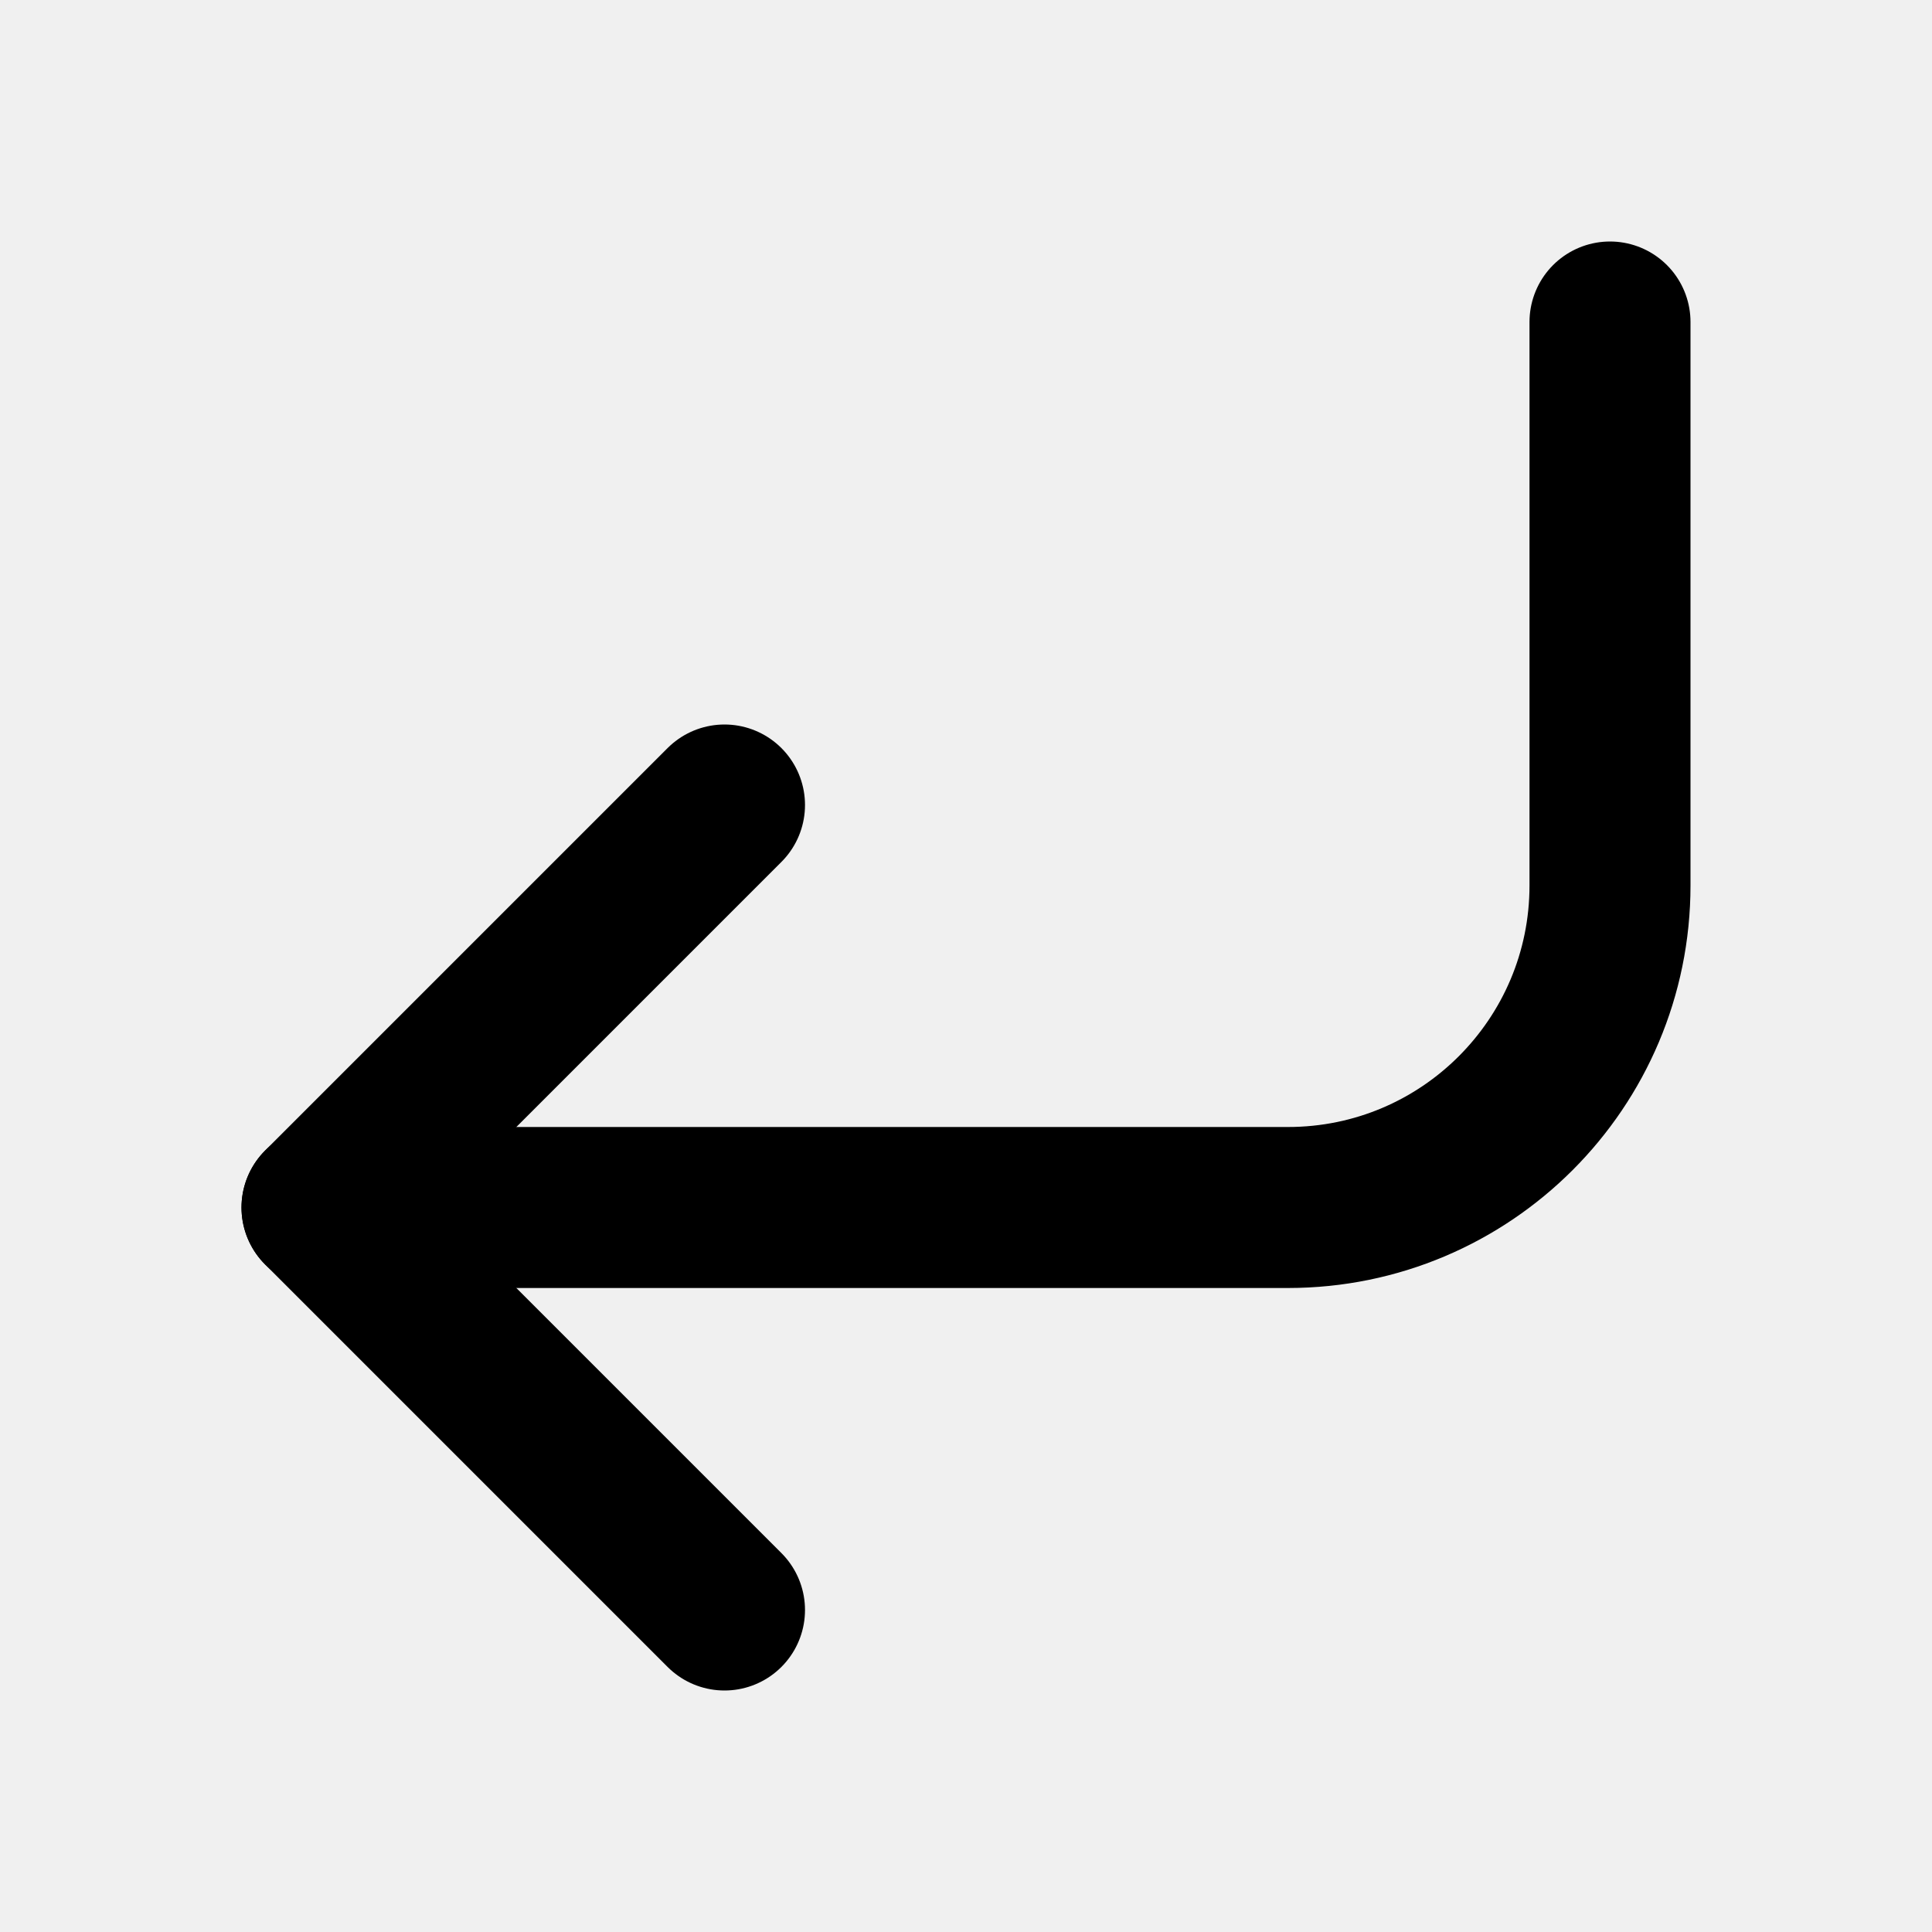
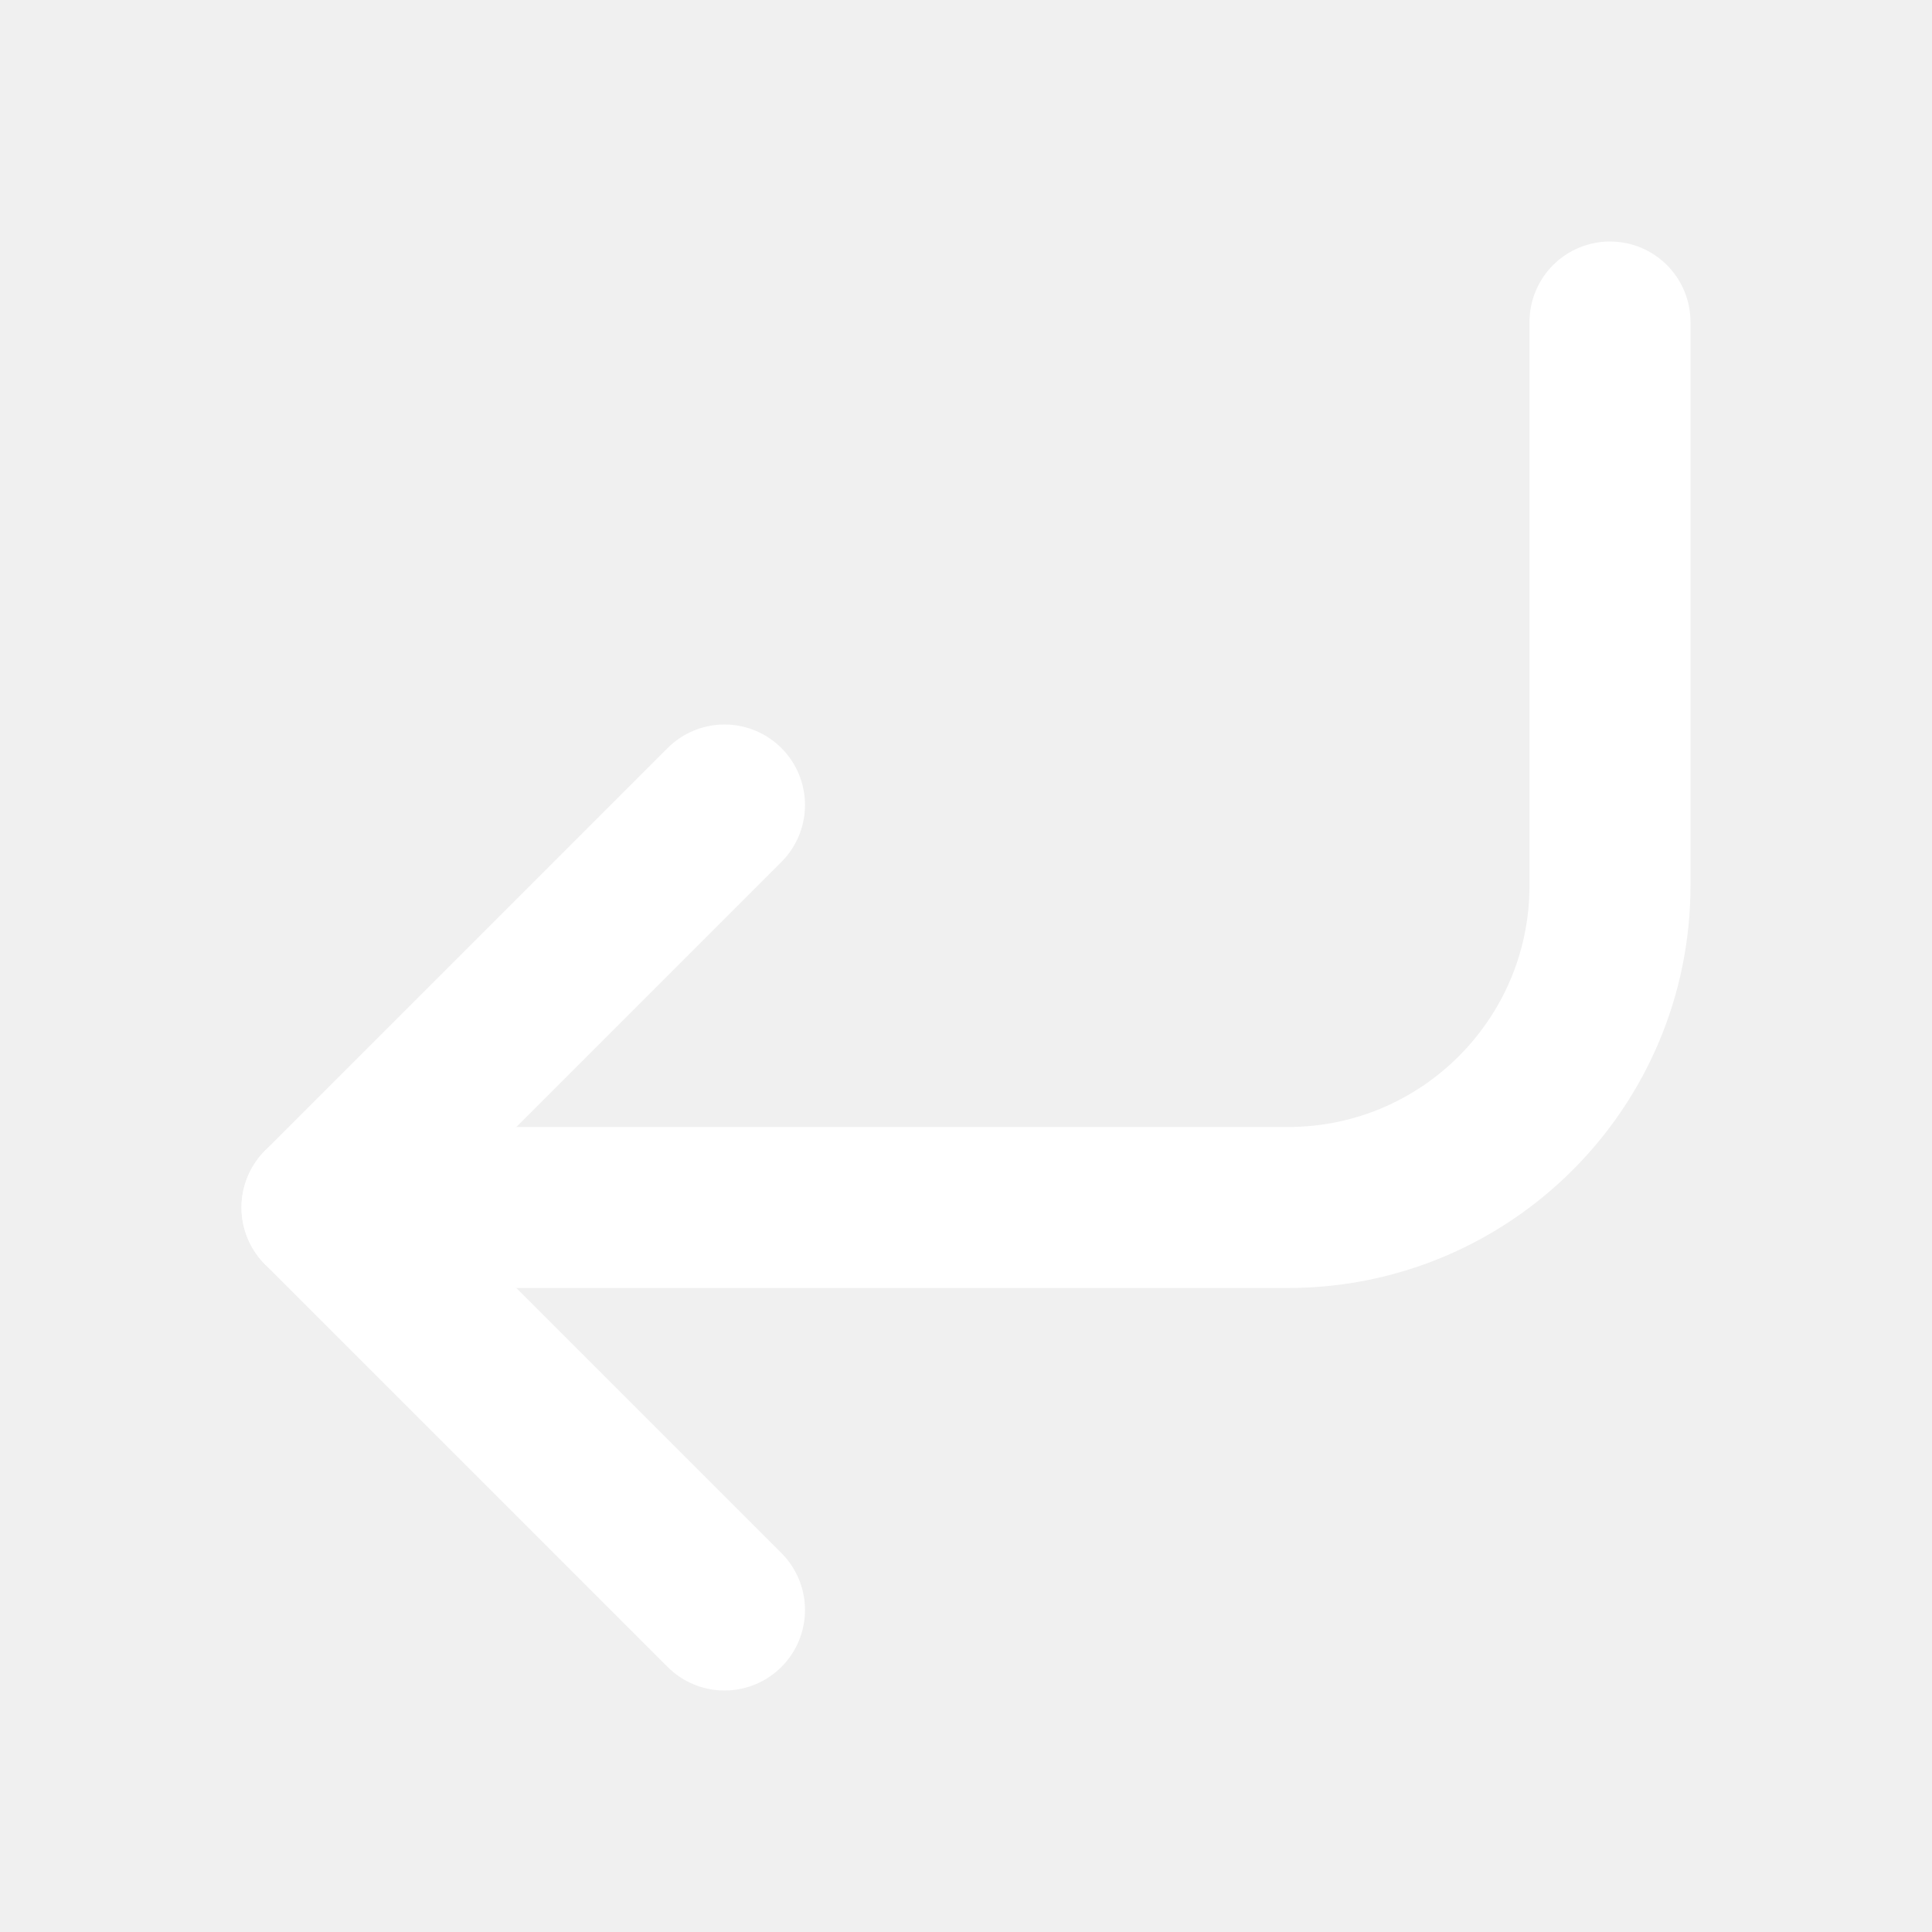
- <svg xmlns="http://www.w3.org/2000/svg" width="24" height="24" viewBox="0 0 24 24" fill="none" stroke="black" stroke-width="2" stroke-linecap="round" stroke-linejoin="round" class="feather feather-corner-down-left">
+ <svg xmlns="http://www.w3.org/2000/svg" width="24" height="24" viewBox="0 0 24 24" fill="none" stroke="#ffffff" stroke-width="2" stroke-linecap="round" stroke-linejoin="round" class="feather feather-corner-down-left">
  <polyline points="9 10 4 15 9 20" />
  <path d="M20 4v7a4 4 0 0 1-4 4H4" />
</svg>
